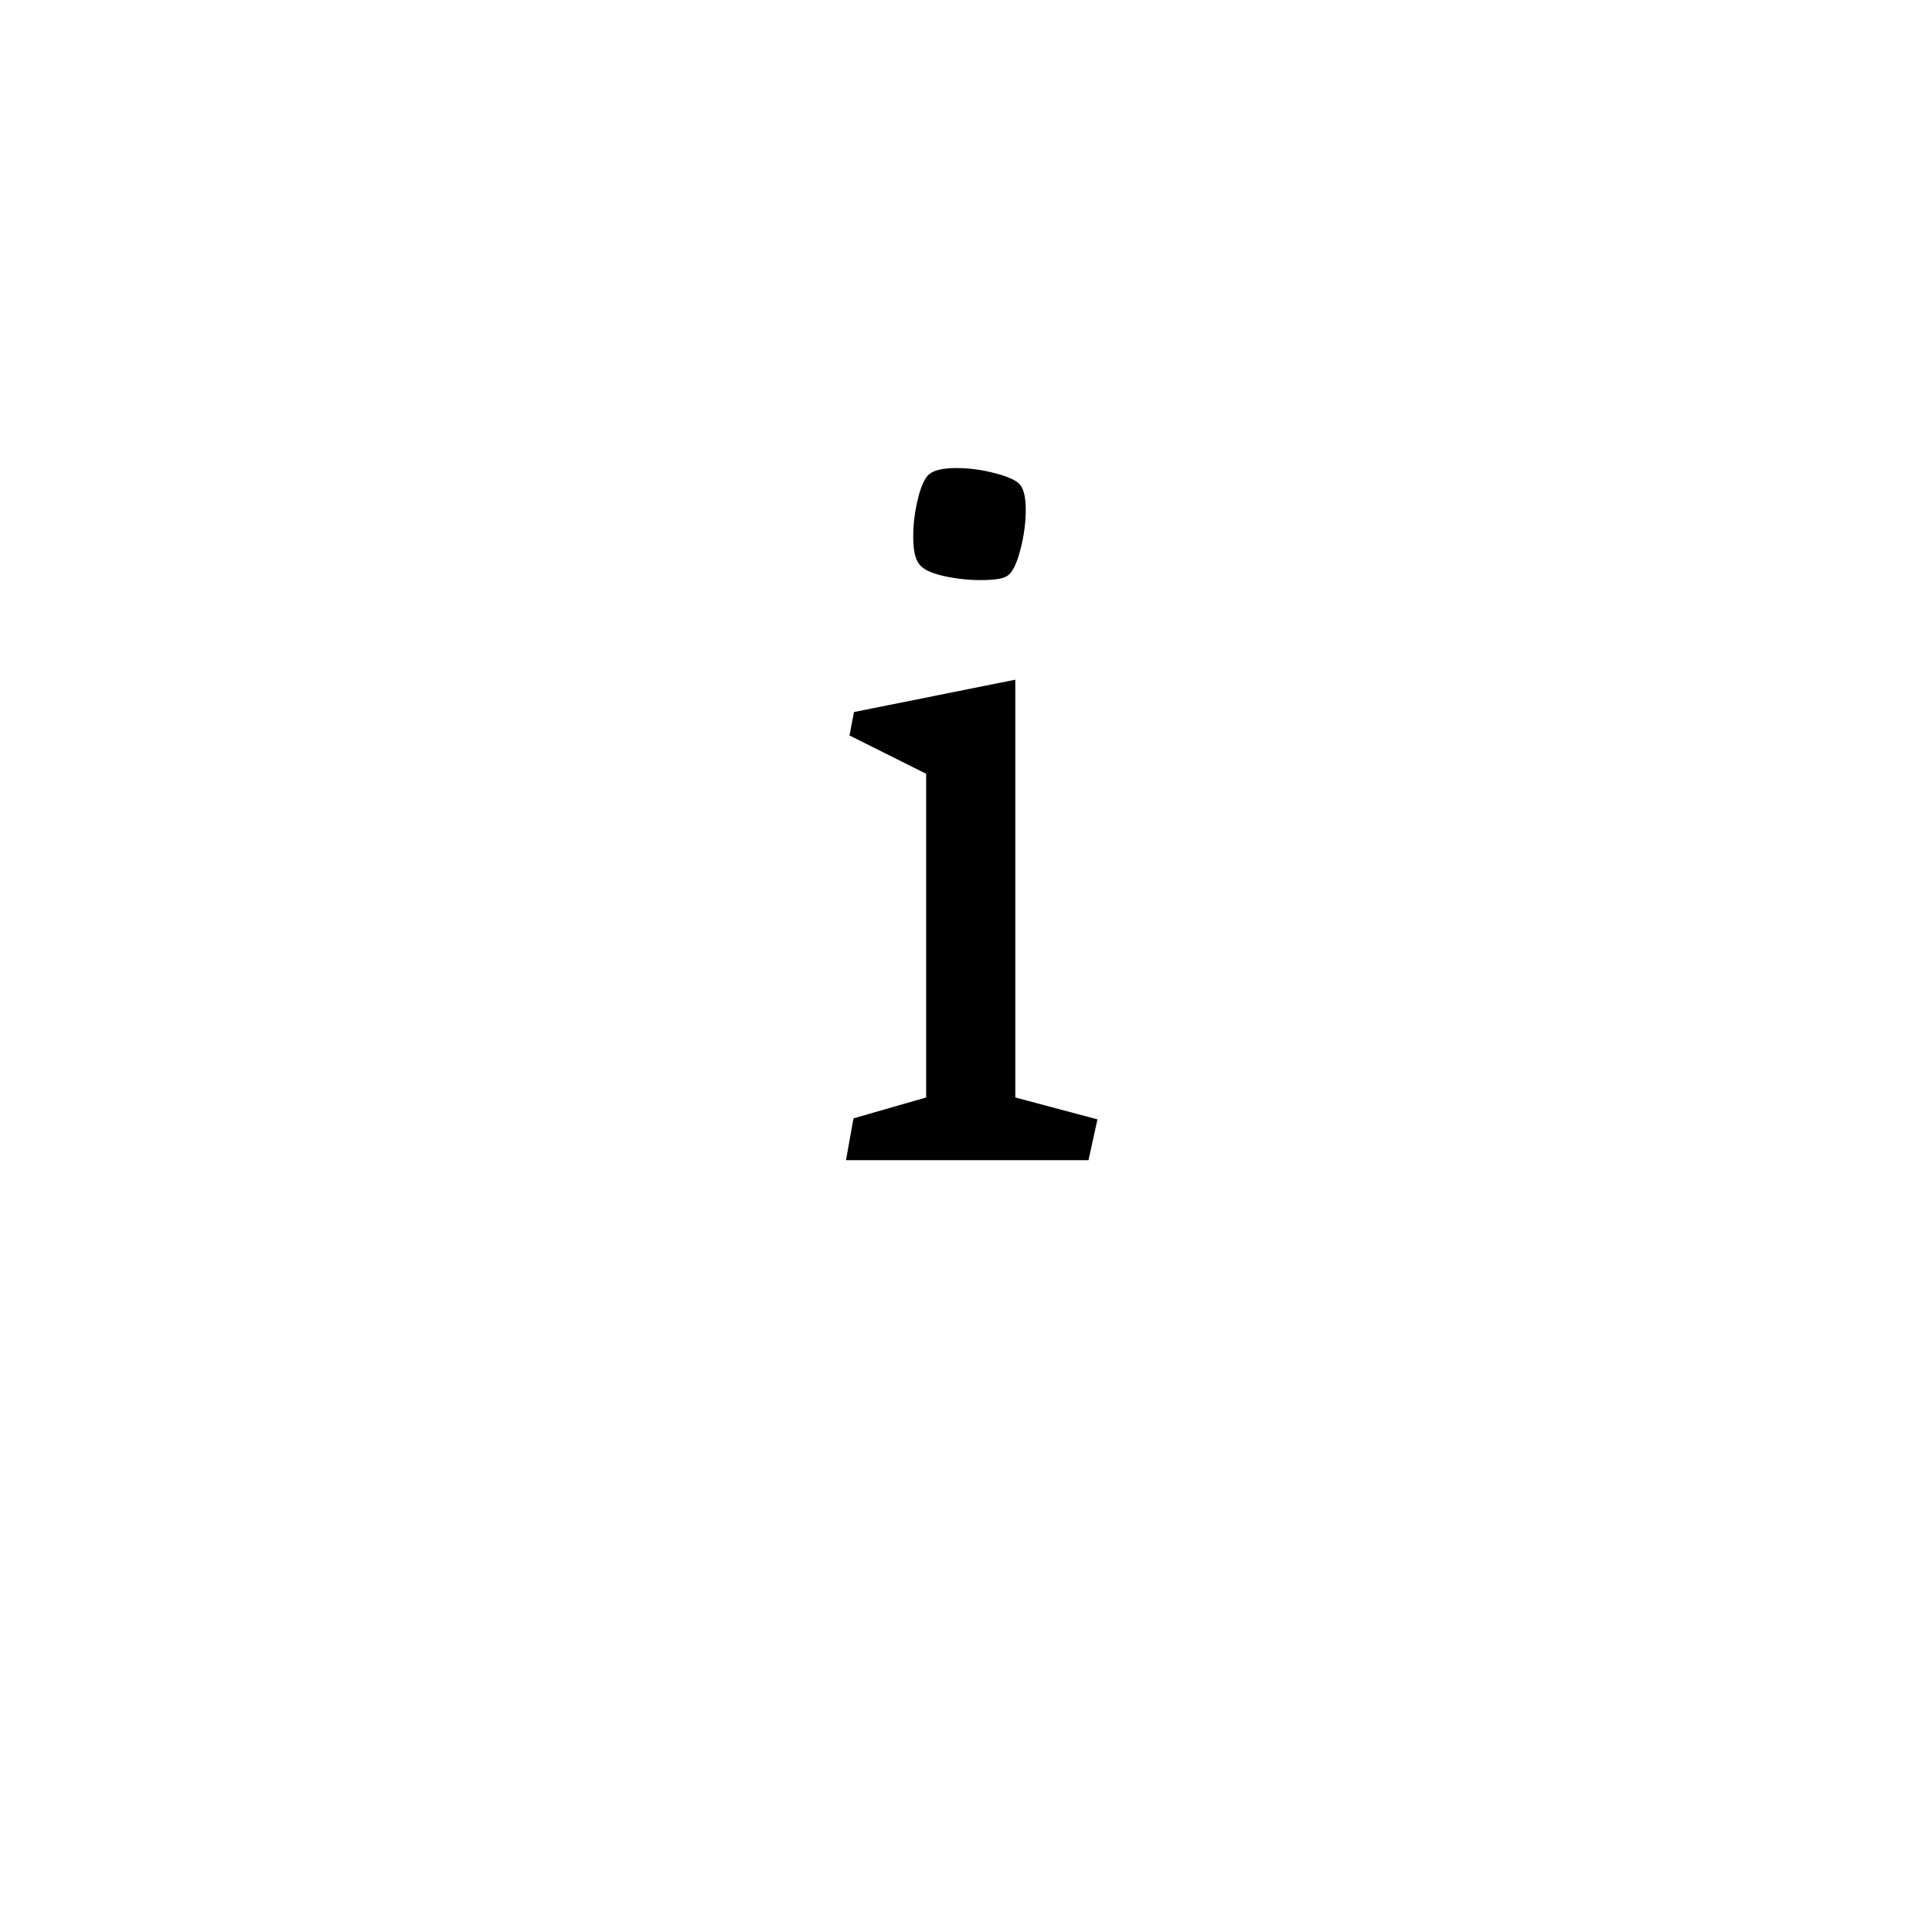
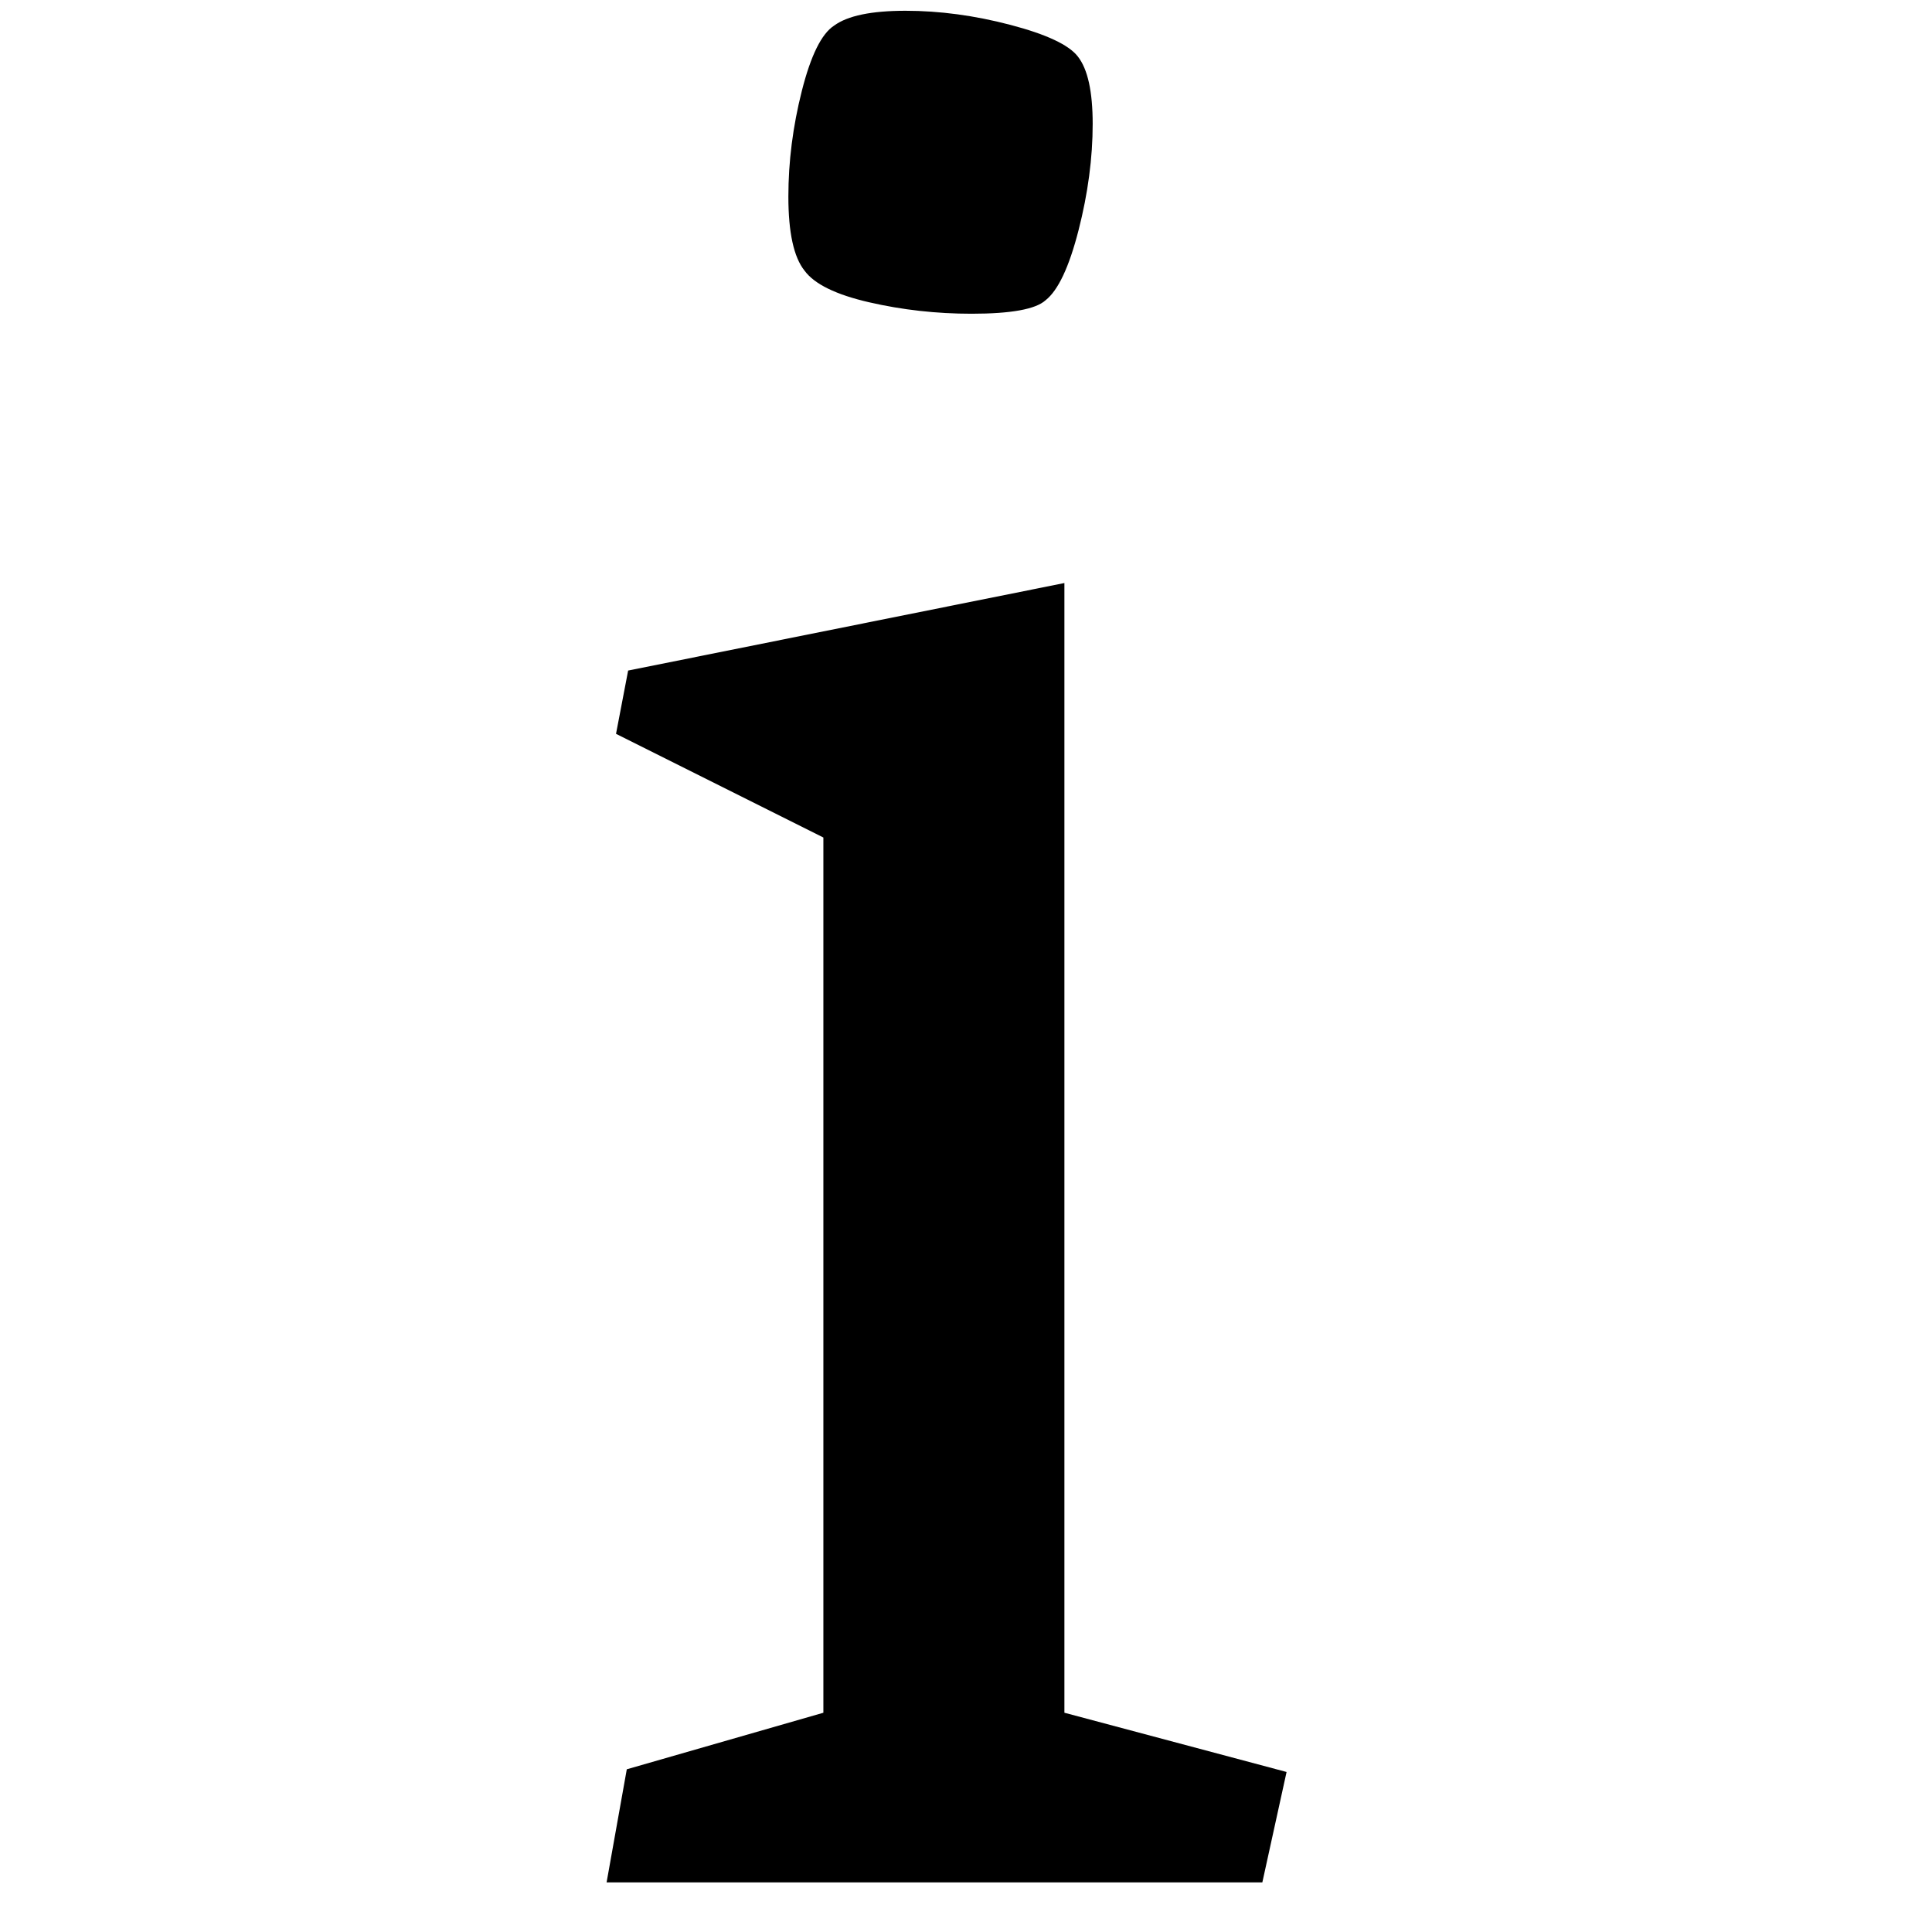
<svg xmlns="http://www.w3.org/2000/svg" height="512" width="512">
  <style>
path { fill: black; fill-rule: nonzero; }
</style>
-   <g transform="scale(0.1319588) translate(1645, 2330) scale(1, -1)">
+   <g transform="scale(0.3568345) translate(396.5, 1398) scale(1, -1)">
    <path d="M380,1175 q-11,-10,-55,-10 q-39,0,-76,8.5 q-37,8.5,-48,23.5 q-12,15,-12,55 q0,39,10,78.5 q10,39.5,24,48.5 q15,11,53,11 q38,0,78,-10.5 q40,-10.5,50,-23.5 q11,-14,11,-50 q0,-38,-10.5,-79 q-10.5,-41,-24.5,-52 z M215,126 l0,650 l-154,77 l9,47 l324,65 l0,-839 l165,-44 l-18,-82 l-487,0 l15,84 l146,42 z" />
  </g>
</svg>
